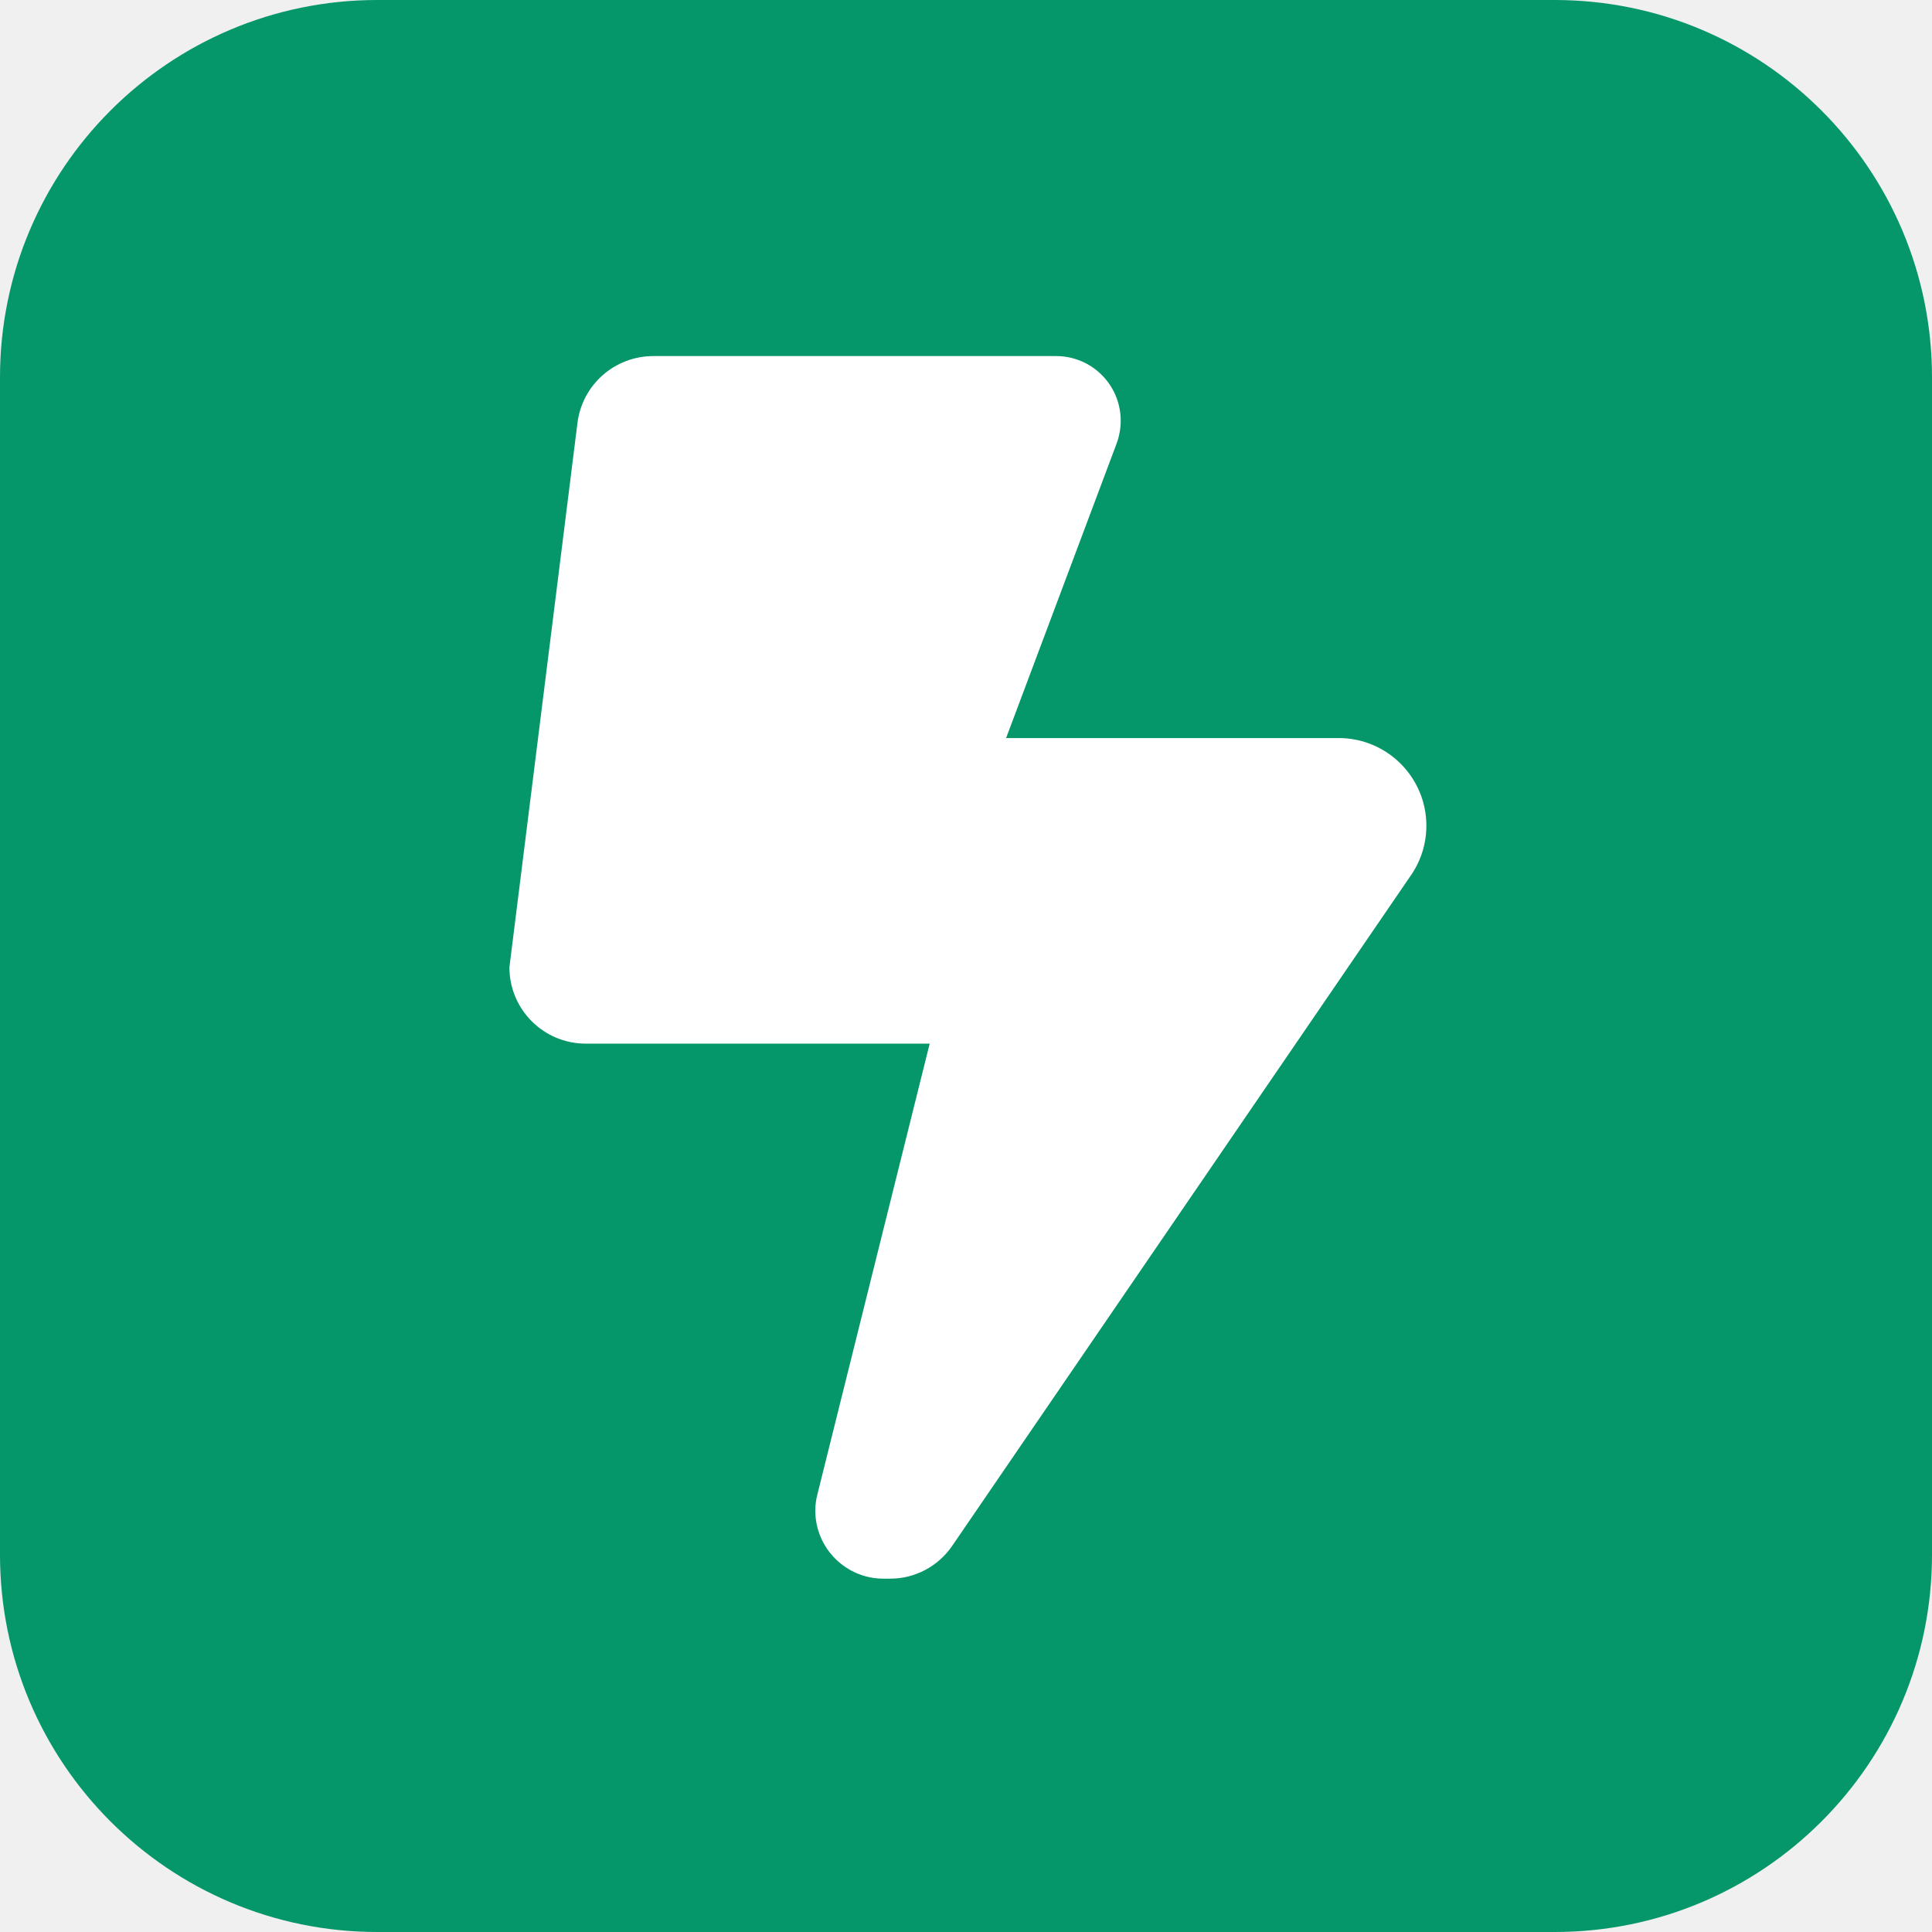
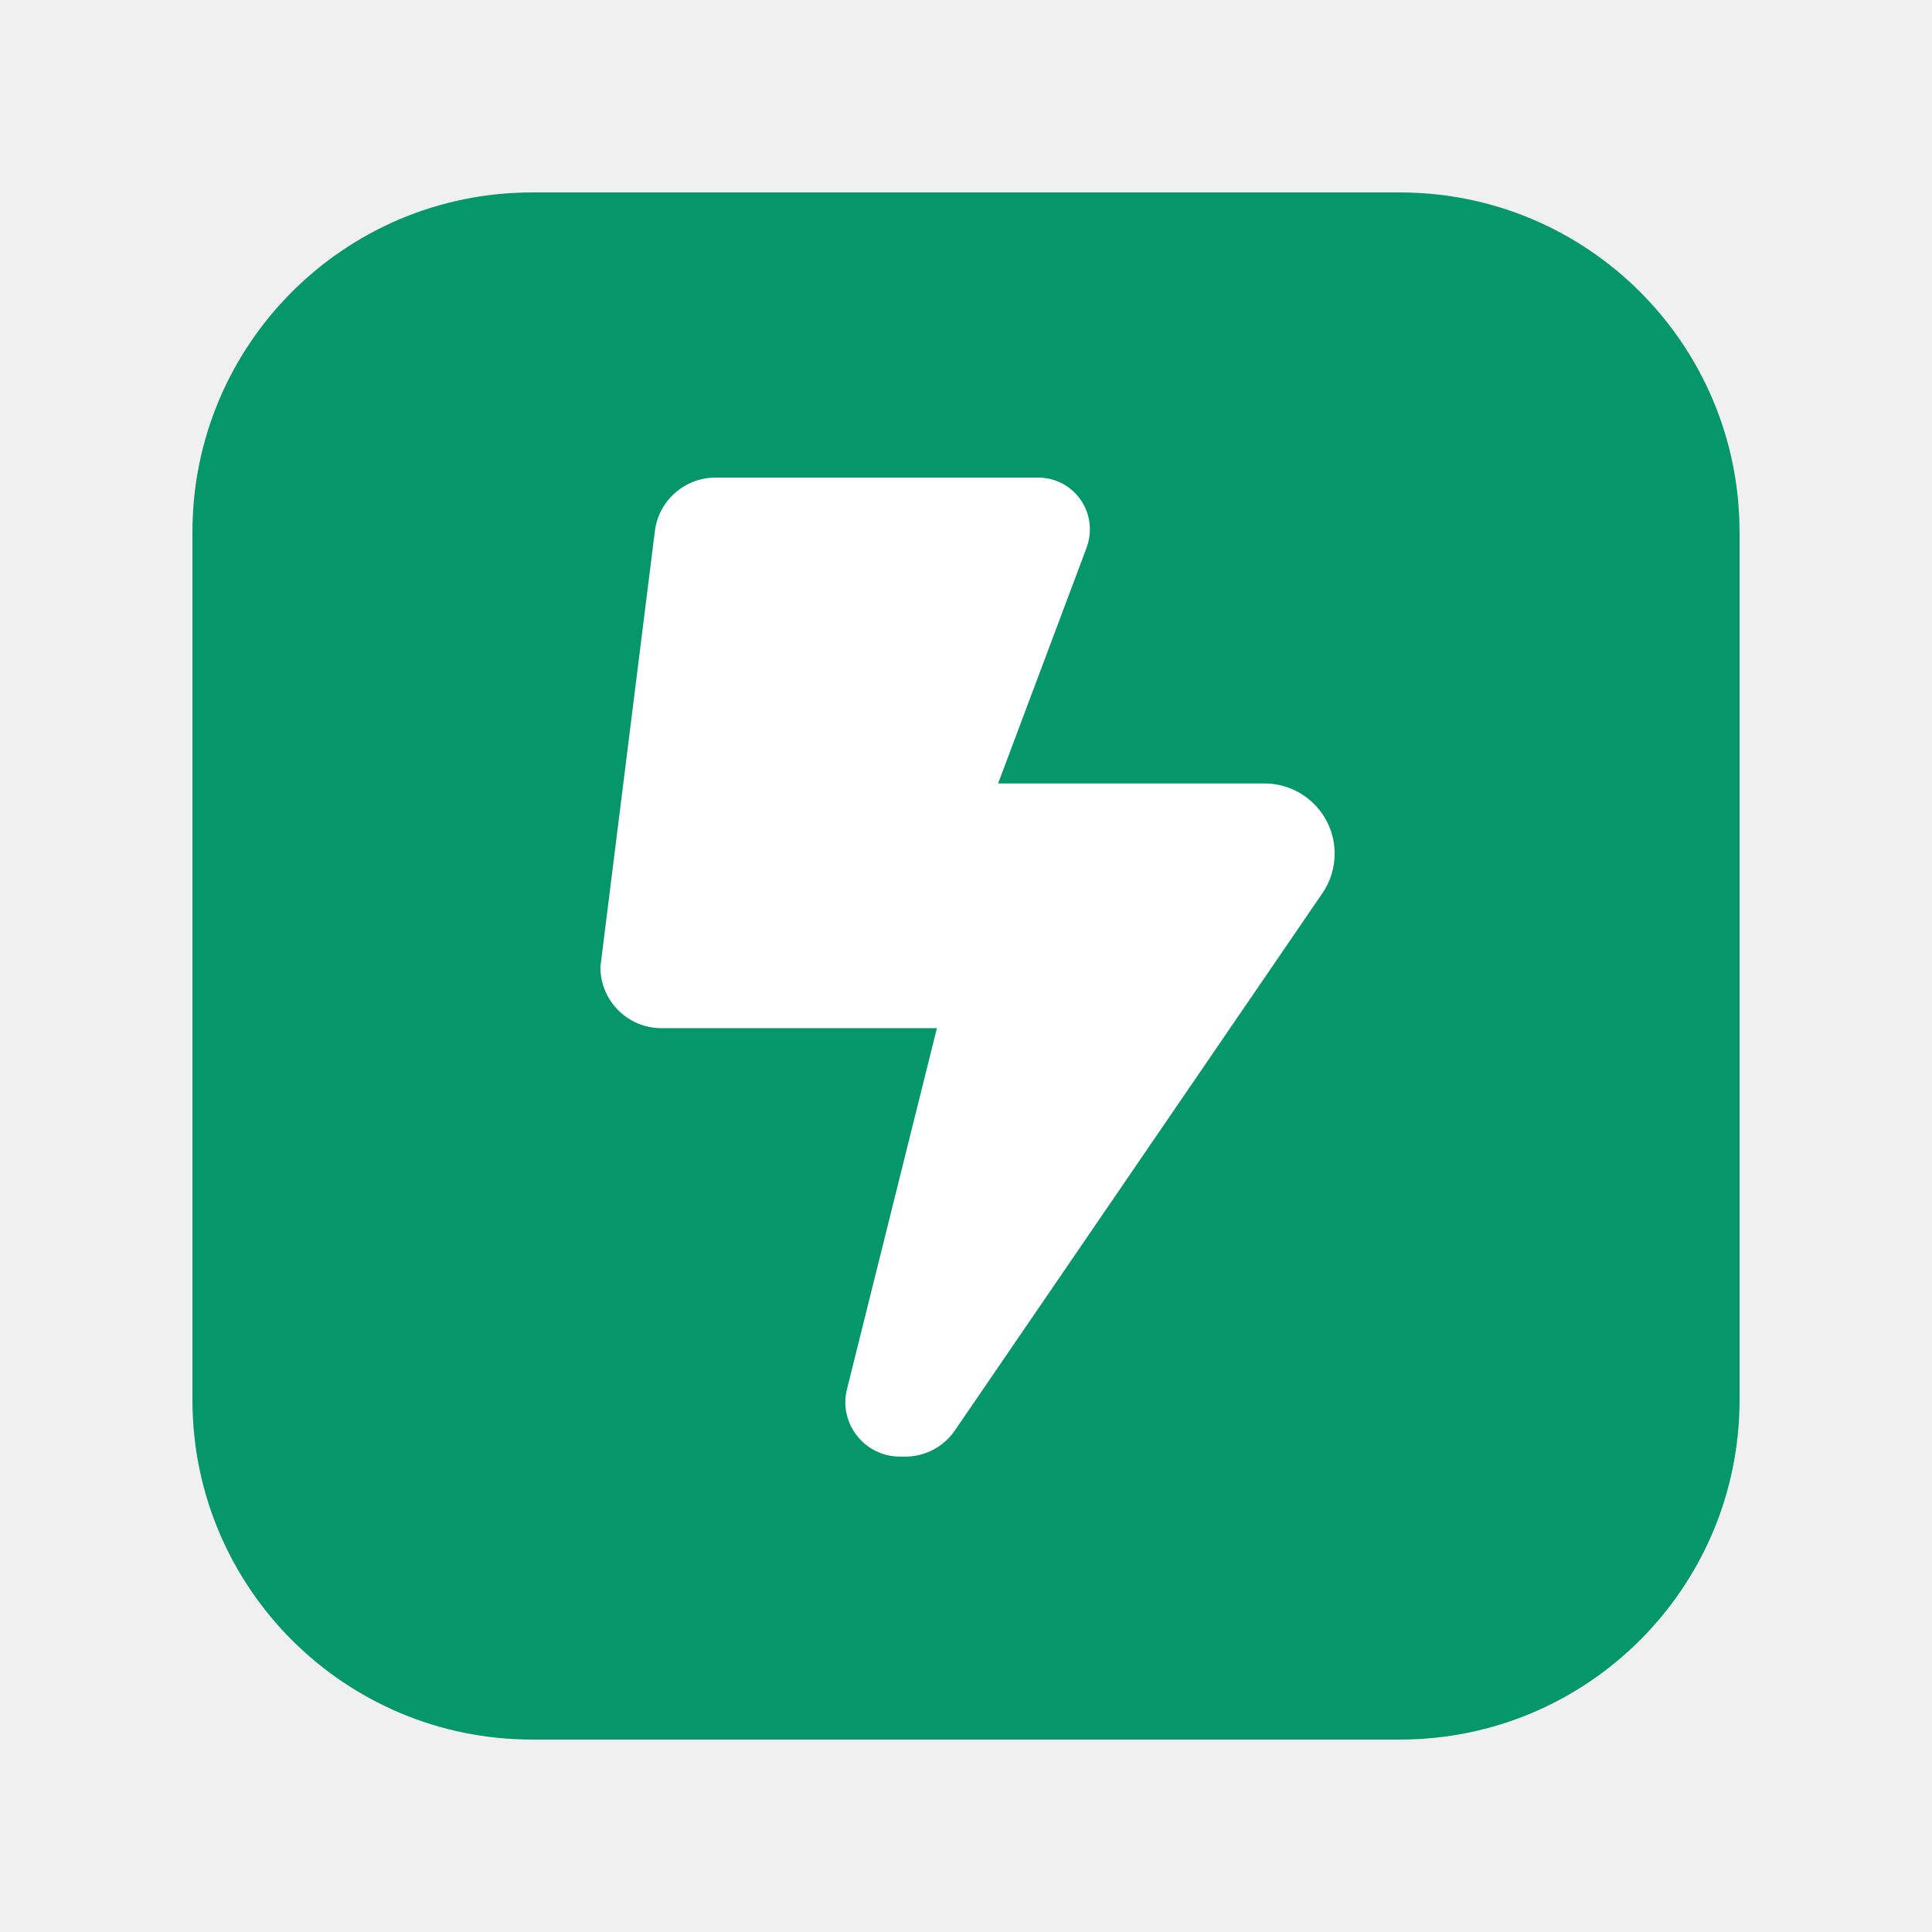
- <svg xmlns="http://www.w3.org/2000/svg" width="512" height="512" viewBox="0 0 512 512" role="img" aria-label="Super AI logo">
-   <g stroke="none" fill="none" fill-rule="evenodd">
-     <rect fill="#059669" x="0" y="0" width="512" height="512" rx="100" />
-     <path d="M135,256.33 L153.035,112.077 C154.301,101.954 162.907,94.361 173.159,94.361 L279.851,94.361 C289.343,94.361 297,102.017 297,111.507 C297,113.532 296.62,115.62 295.924,117.518 L266.625,195.592 L354.776,195.592 C367.559,195.592 378,205.968 378,218.811 C378,223.493 376.608,228.049 373.95,231.908 L252.323,409.694 C248.59,415.135 242.452,418.361 235.934,418.361 L234.098,418.361 C224.163,418.361 216.063,410.263 216.063,400.33 C216.063,398.875 216.253,397.419 216.633,395.964 L246.375,276.576 L155.25,276.576 C144.049,276.576 135,267.528 135,256.33 Z" fill="#FFFFFF" />
+ <svg xmlns="http://www.w3.org/2000/svg" width="512px" height="512px" viewBox="0 0 512 512" version="1.1">
+   <g id="logo" stroke="none" fill="none" fill-rule="evenodd" stroke-width="1">
+     <g id="编组" transform="translate(51, 51)">
+       <rect id="矩形" fill="#059669" x="0" y="0" width="410" height="410" rx="90" />
+       <path d="M108.105,205.264 L122.548,89.749 C123.561,81.643 130.453,75.563 138.662,75.563 L224.099,75.563 C231.7,75.563 237.832,81.693 237.832,89.293 C237.832,90.914 237.528,92.586 236.971,94.106 L213.508,156.626 L284.098,156.626 C294.334,156.626 302.695,164.935 302.695,175.22 C302.695,178.969 301.58,182.617 299.452,185.708 L202.056,328.075 C199.066,332.432 194.151,335.016 188.931,335.016 L187.462,335.016 C179.506,335.016 173.019,328.531 173.019,320.577 C173.019,319.411 173.171,318.246 173.475,317.081 L197.292,221.477 L124.321,221.477 C115.352,221.477 108.105,214.232 108.105,205.264 Z" id="路径" fill="#FFFFFF" />
+     </g>
  </g>
</svg>
